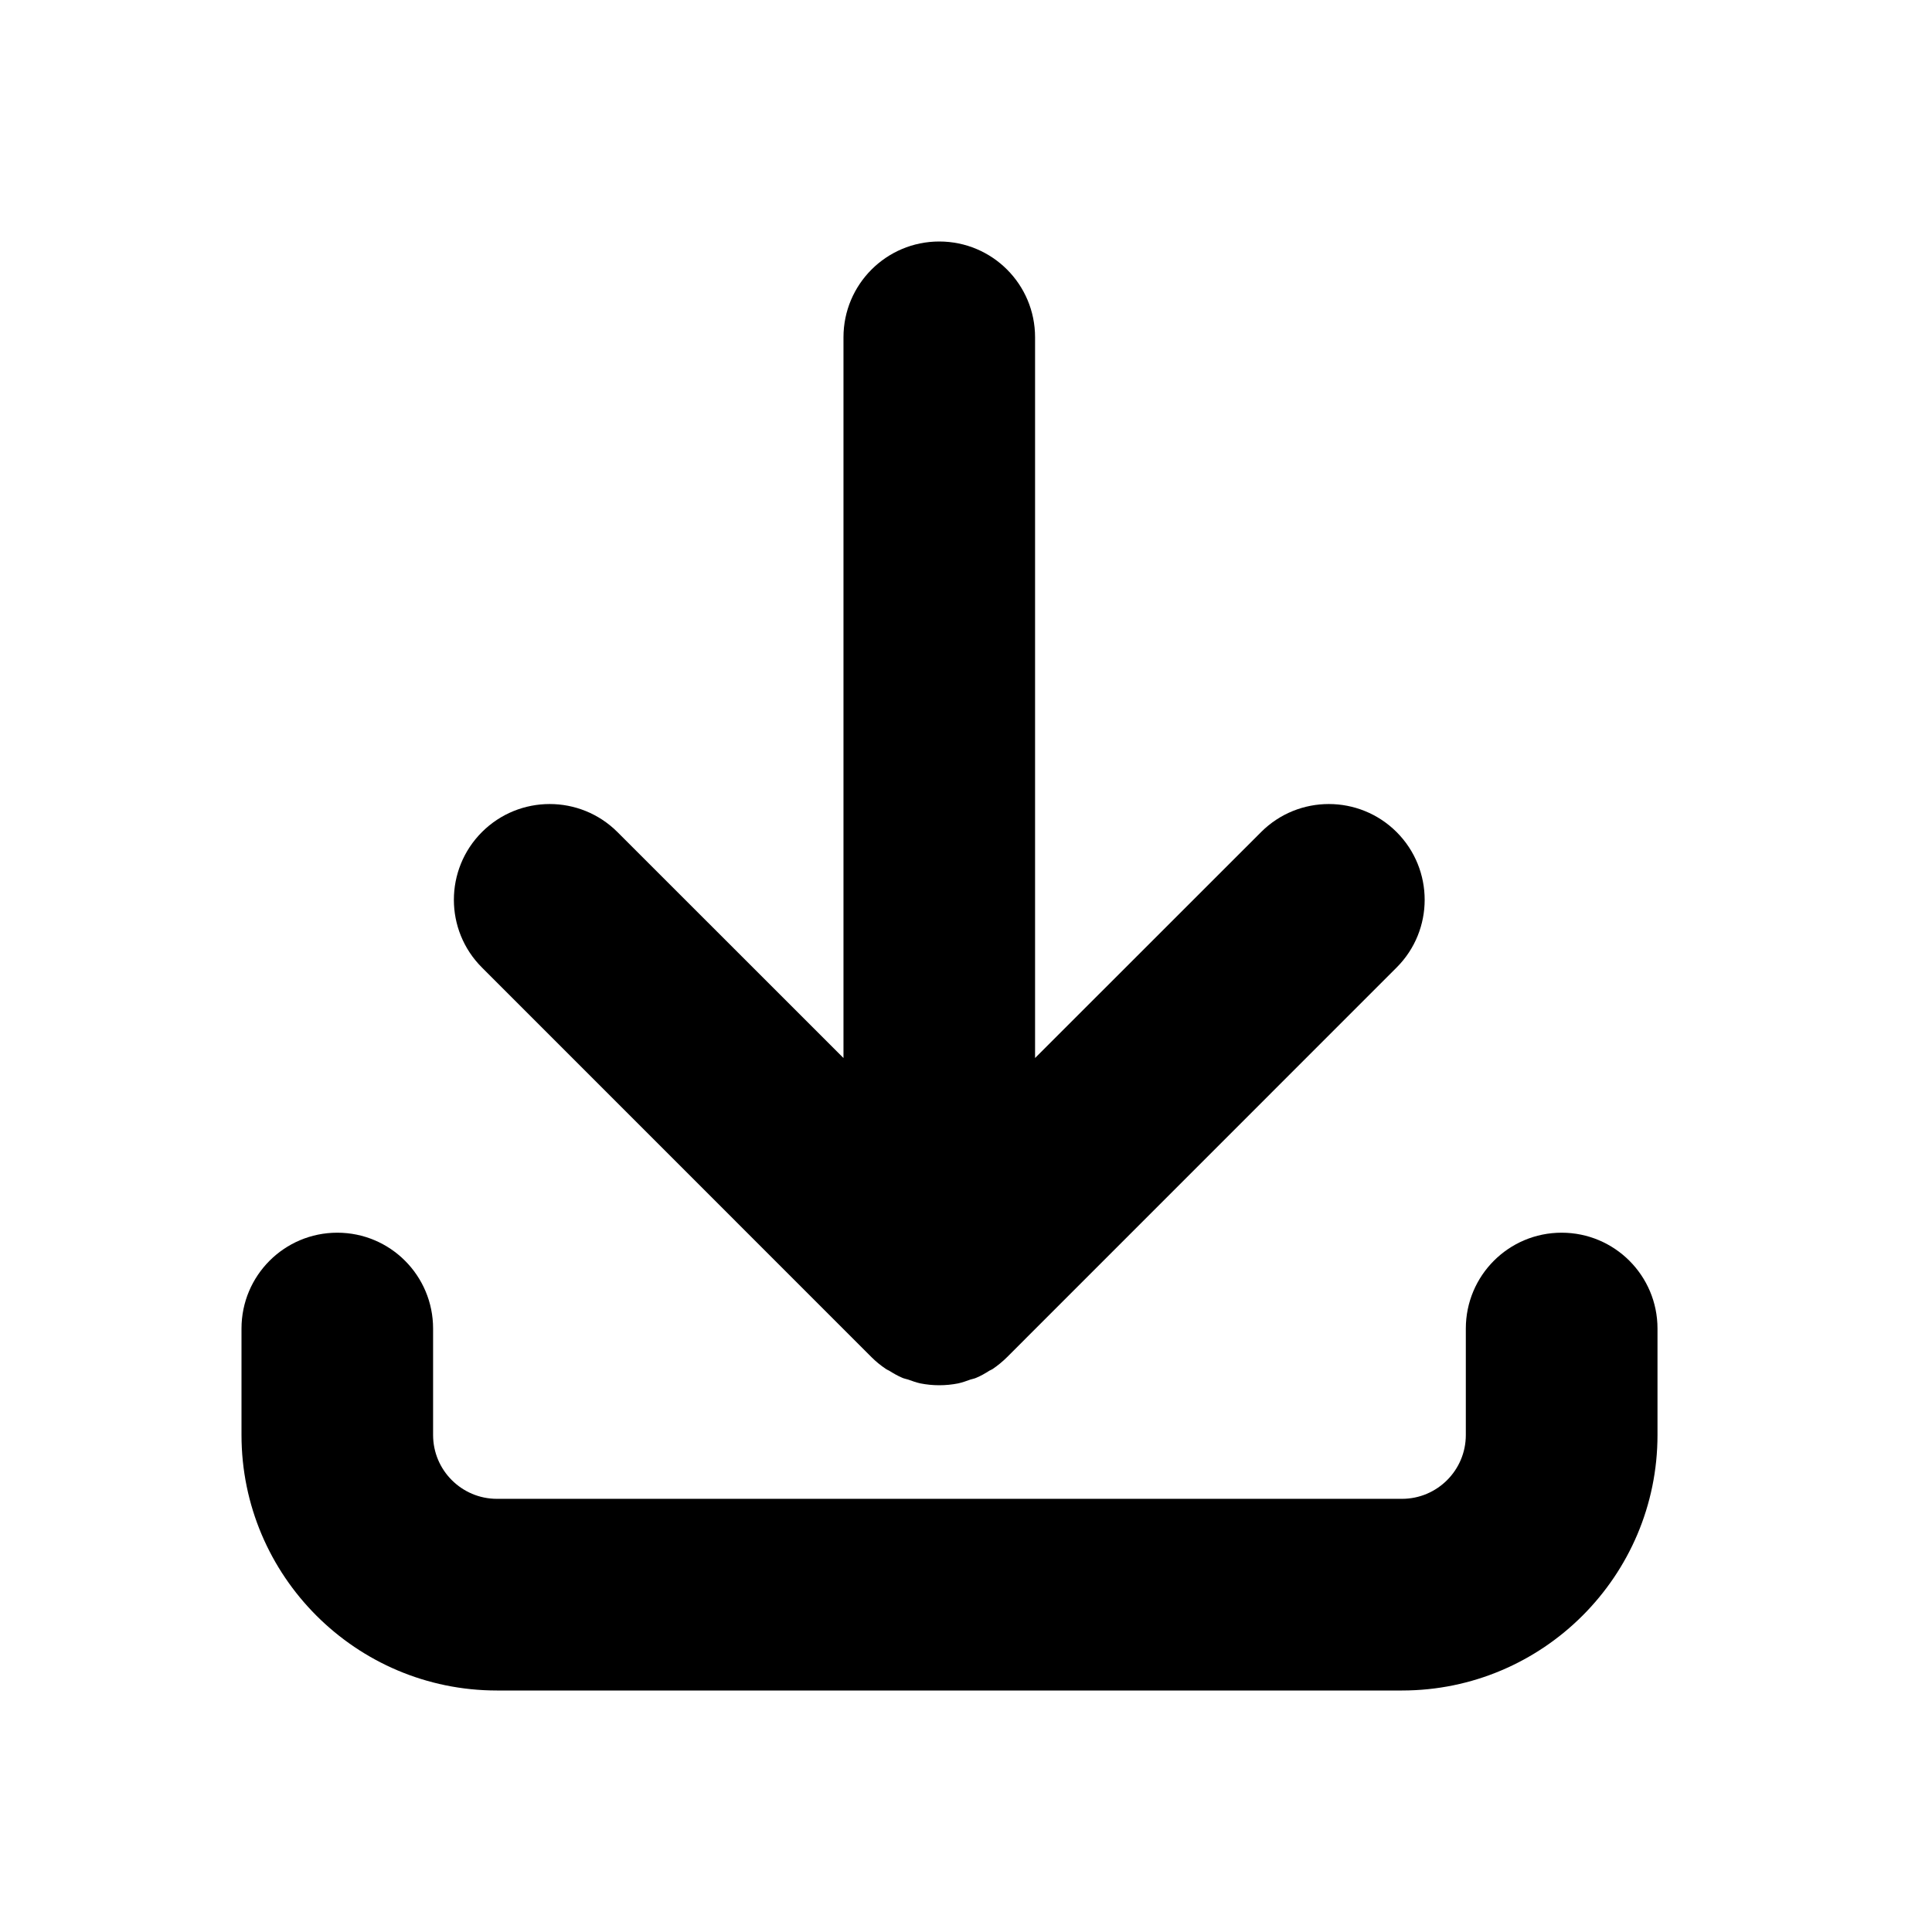
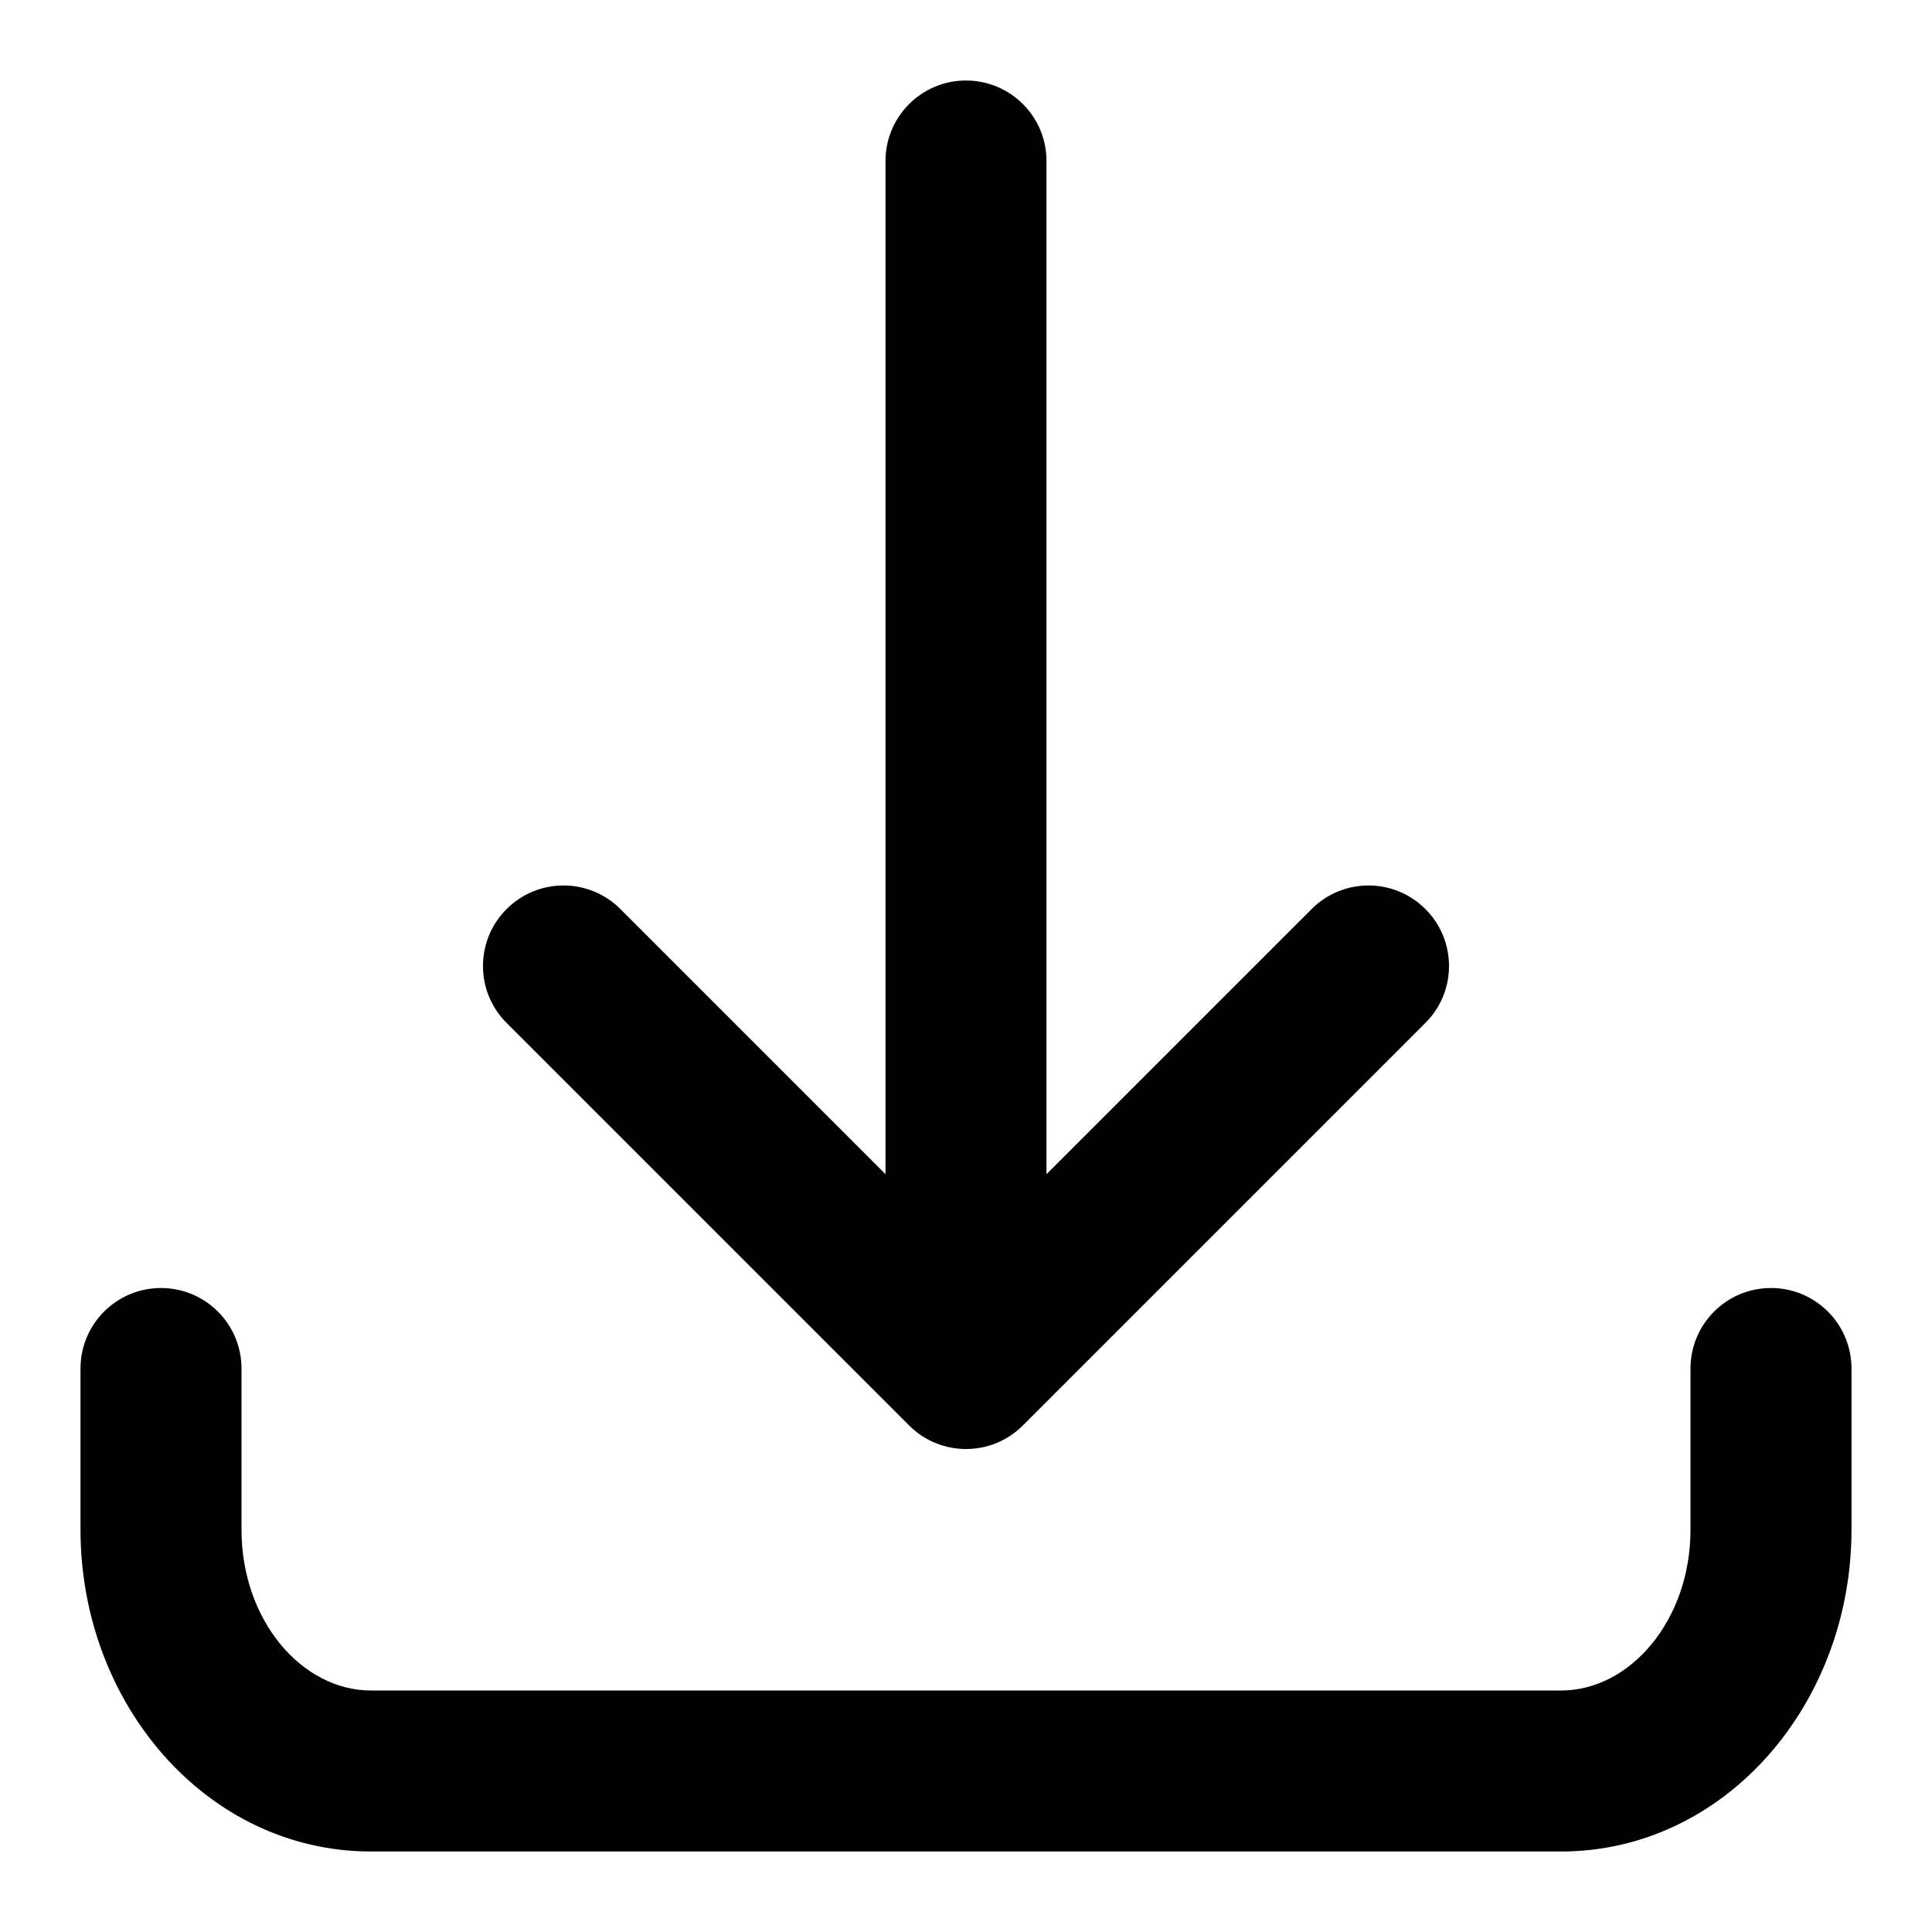
<svg xmlns="http://www.w3.org/2000/svg" width="24" height="24" viewBox="0 0 24 24">
-   <path d="M19.399,15.313 C20.057,15.313 20.59,15.846 20.59,16.504 L20.59,17.826 C20.59,19.577 19.166,21 17.416,21 L6.173,21 C4.423,21 3,19.577 3,17.826 L3,16.504 C3,15.846 3.532,15.313 4.19,15.313 C4.848,15.313 5.38,15.846 5.38,16.504 L5.38,17.826 C5.38,18.264 5.736,18.619 6.173,18.619 L17.416,18.619 C17.853,18.619 18.209,18.264 18.209,17.826 L18.209,16.504 C18.209,15.846 18.741,15.313 19.399,15.313 Z M10.825,16.858 L5.987,12.019 C5.522,11.555 5.522,10.801 5.987,10.336 C6.452,9.872 7.205,9.872 7.67,10.336 L10.478,13.143 L10.478,4.19 C10.478,3.532 11.011,3 11.668,3 C12.326,3 12.858,3.532 12.858,4.19 L12.858,13.143 L15.666,10.336 C16.13,9.872 16.884,9.872 17.349,10.336 C17.814,10.801 17.814,11.555 17.349,12.019 L12.511,16.858 C12.456,16.913 12.395,16.963 12.33,17.007 C12.318,17.015 12.303,17.02 12.291,17.027 C12.238,17.061 12.184,17.092 12.126,17.116 C12.104,17.126 12.079,17.13 12.056,17.137 C12.006,17.155 11.957,17.173 11.903,17.185 C11.827,17.2 11.748,17.208 11.668,17.208 C11.588,17.208 11.51,17.2 11.433,17.185 C11.38,17.173 11.33,17.155 11.28,17.137 C11.257,17.13 11.233,17.126 11.21,17.116 C11.153,17.092 11.099,17.061 11.045,17.027 C11.033,17.02 11.018,17.015 11.007,17.007 C10.941,16.963 10.88,16.913 10.825,16.858 Z" />
+   <path d="M11,14.586 L11,2 C11,1.448 11.448,1 12,1 C12.552,1 13,1.448 13,2 L13,14.586 L16.293,11.293 C16.683,10.902 17.317,10.902 17.707,11.293 C18.098,11.683 18.098,12.317 17.707,12.707 L12.707,17.707 C12.317,18.098 11.683,18.098 11.293,17.707 L6.293,12.707 C5.902,12.317 5.902,11.683 6.293,11.293 C6.683,10.902 7.317,10.902 7.707,11.293 L11,14.586 Z M21,17 C21,16.448 21.448,16 22,16 C22.552,16 23,16.448 23,17 L23,19 C23,21.18 21.418,23 19.392,23 L4.608,23 C2.582,23 1,21.18 1,19 L1,17 C1,16.448 1.448,16 2,16 C2.552,16 3,16.448 3,17 L3,19 C3,20.133 3.753,21 4.608,21 L19.392,21 C20.246,21 21,20.133 21,19 L21,17 Z" />
</svg>
